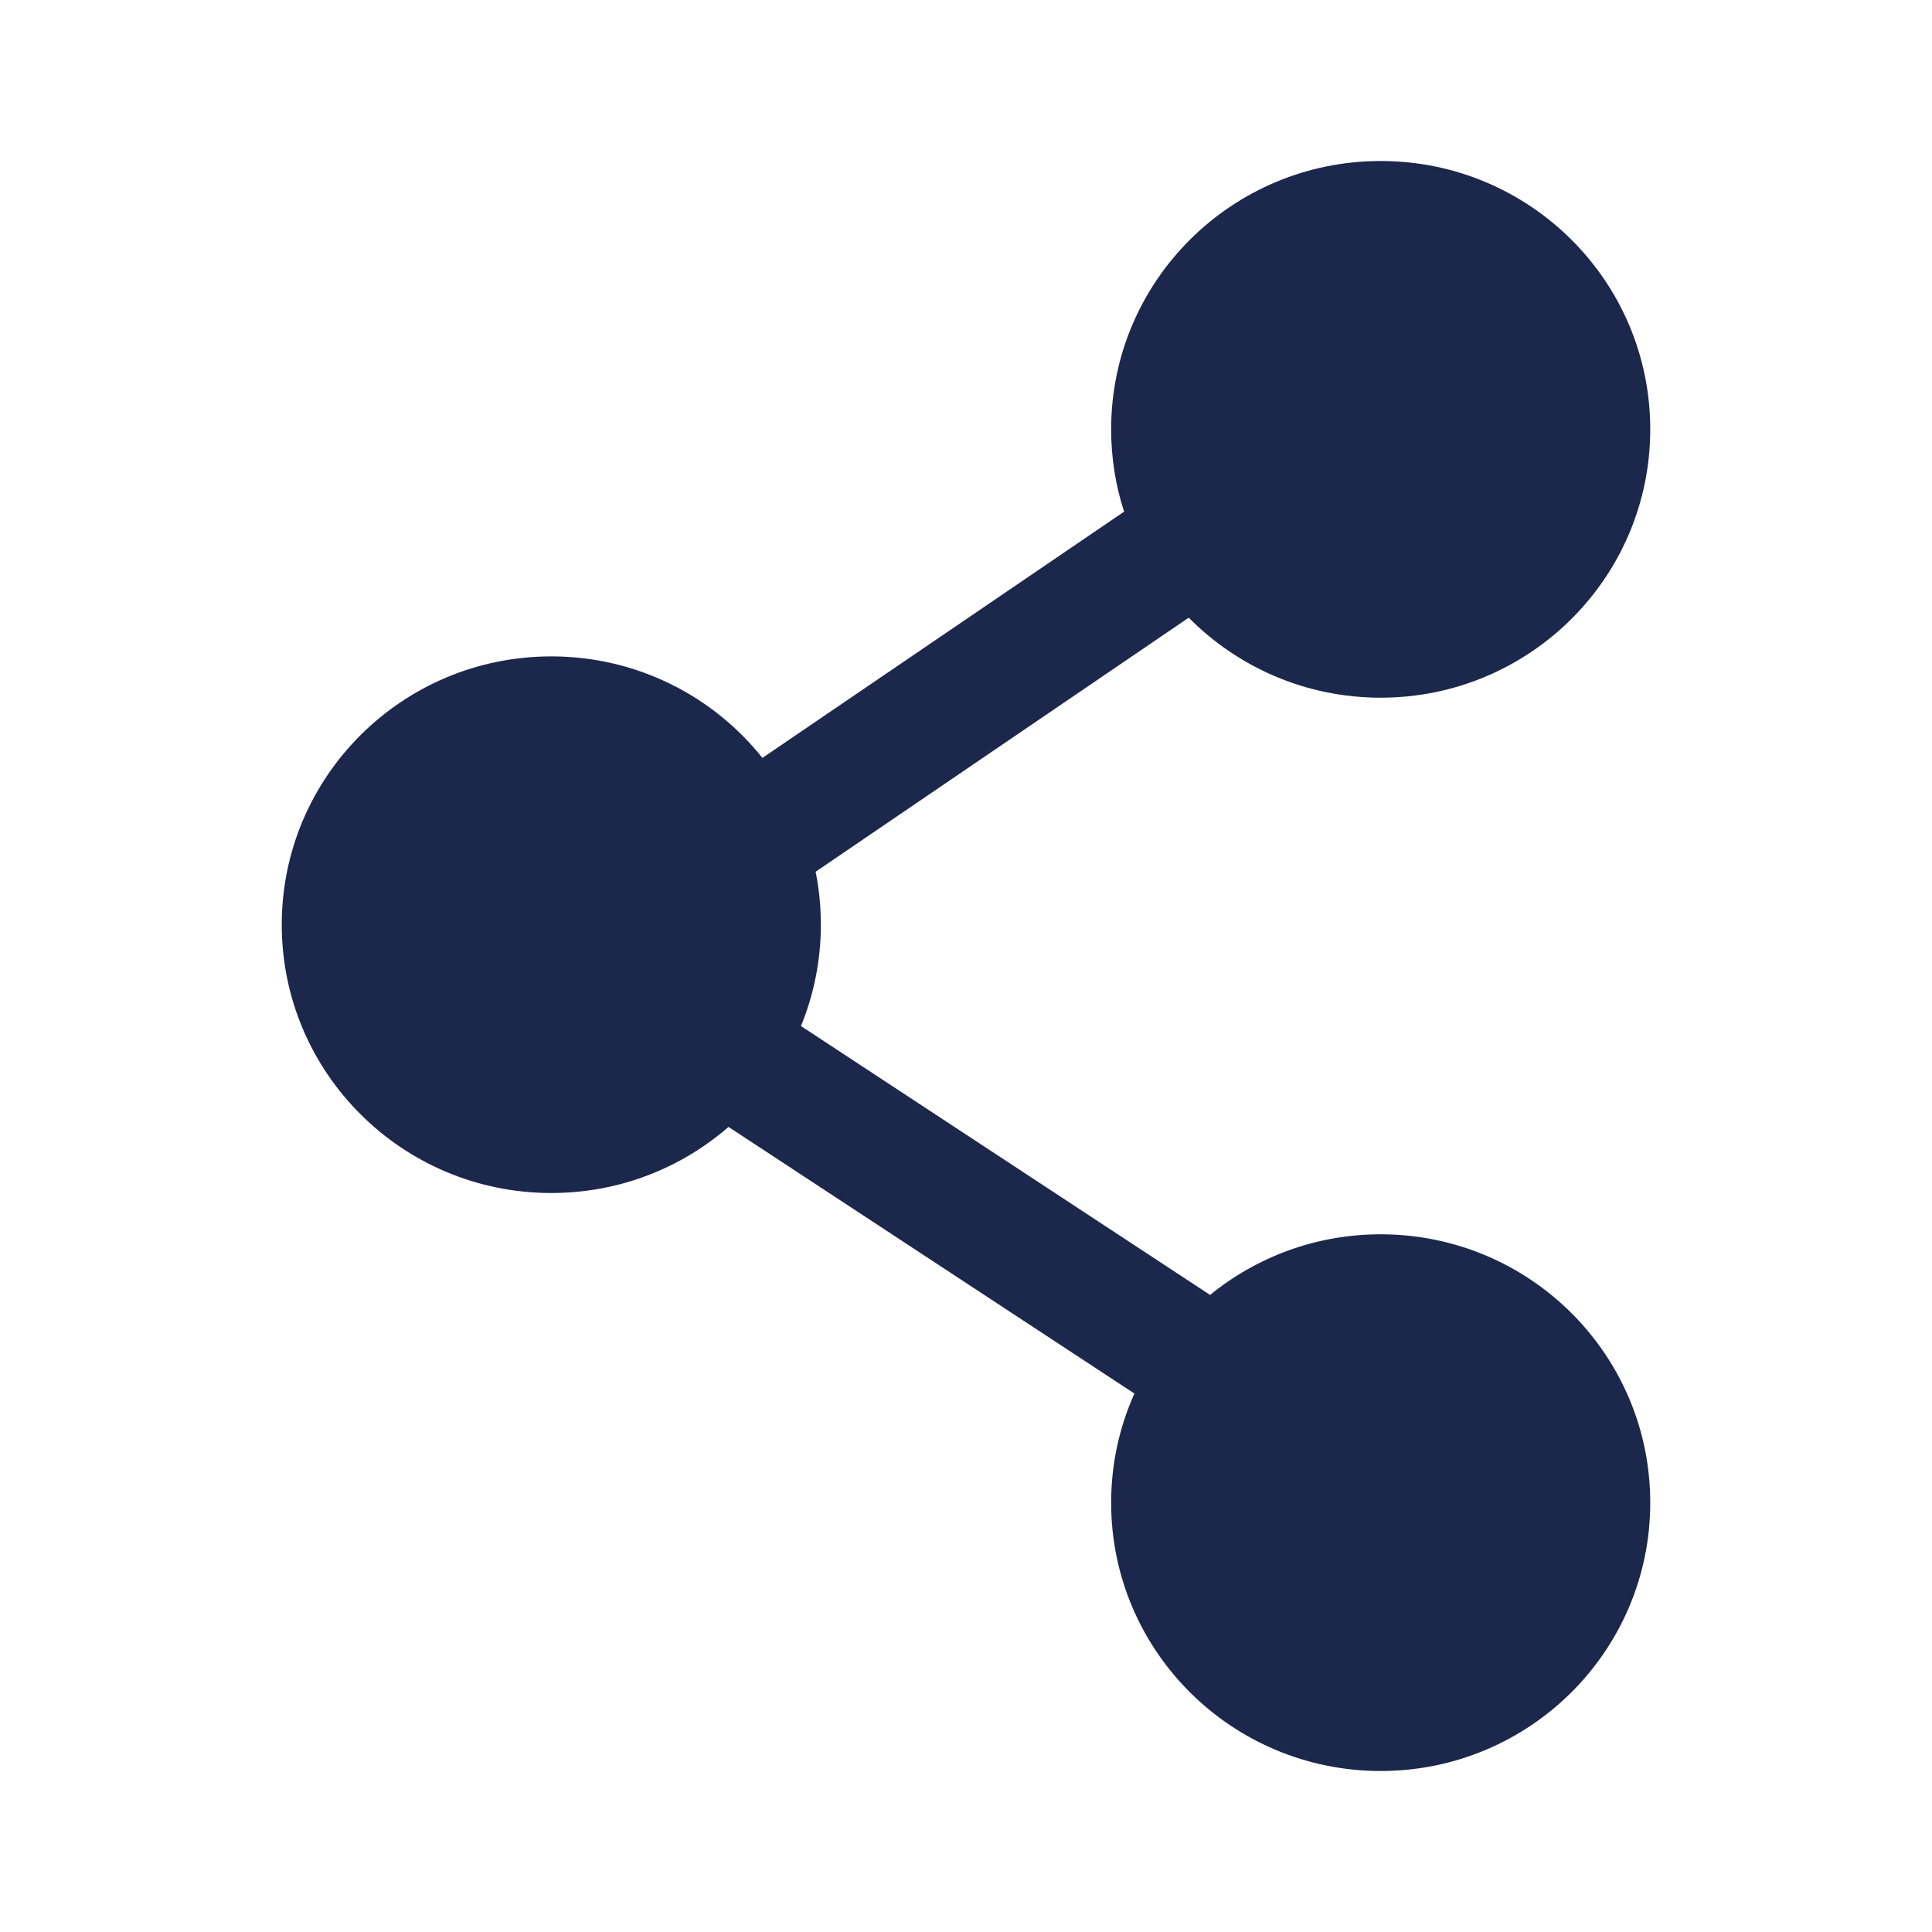
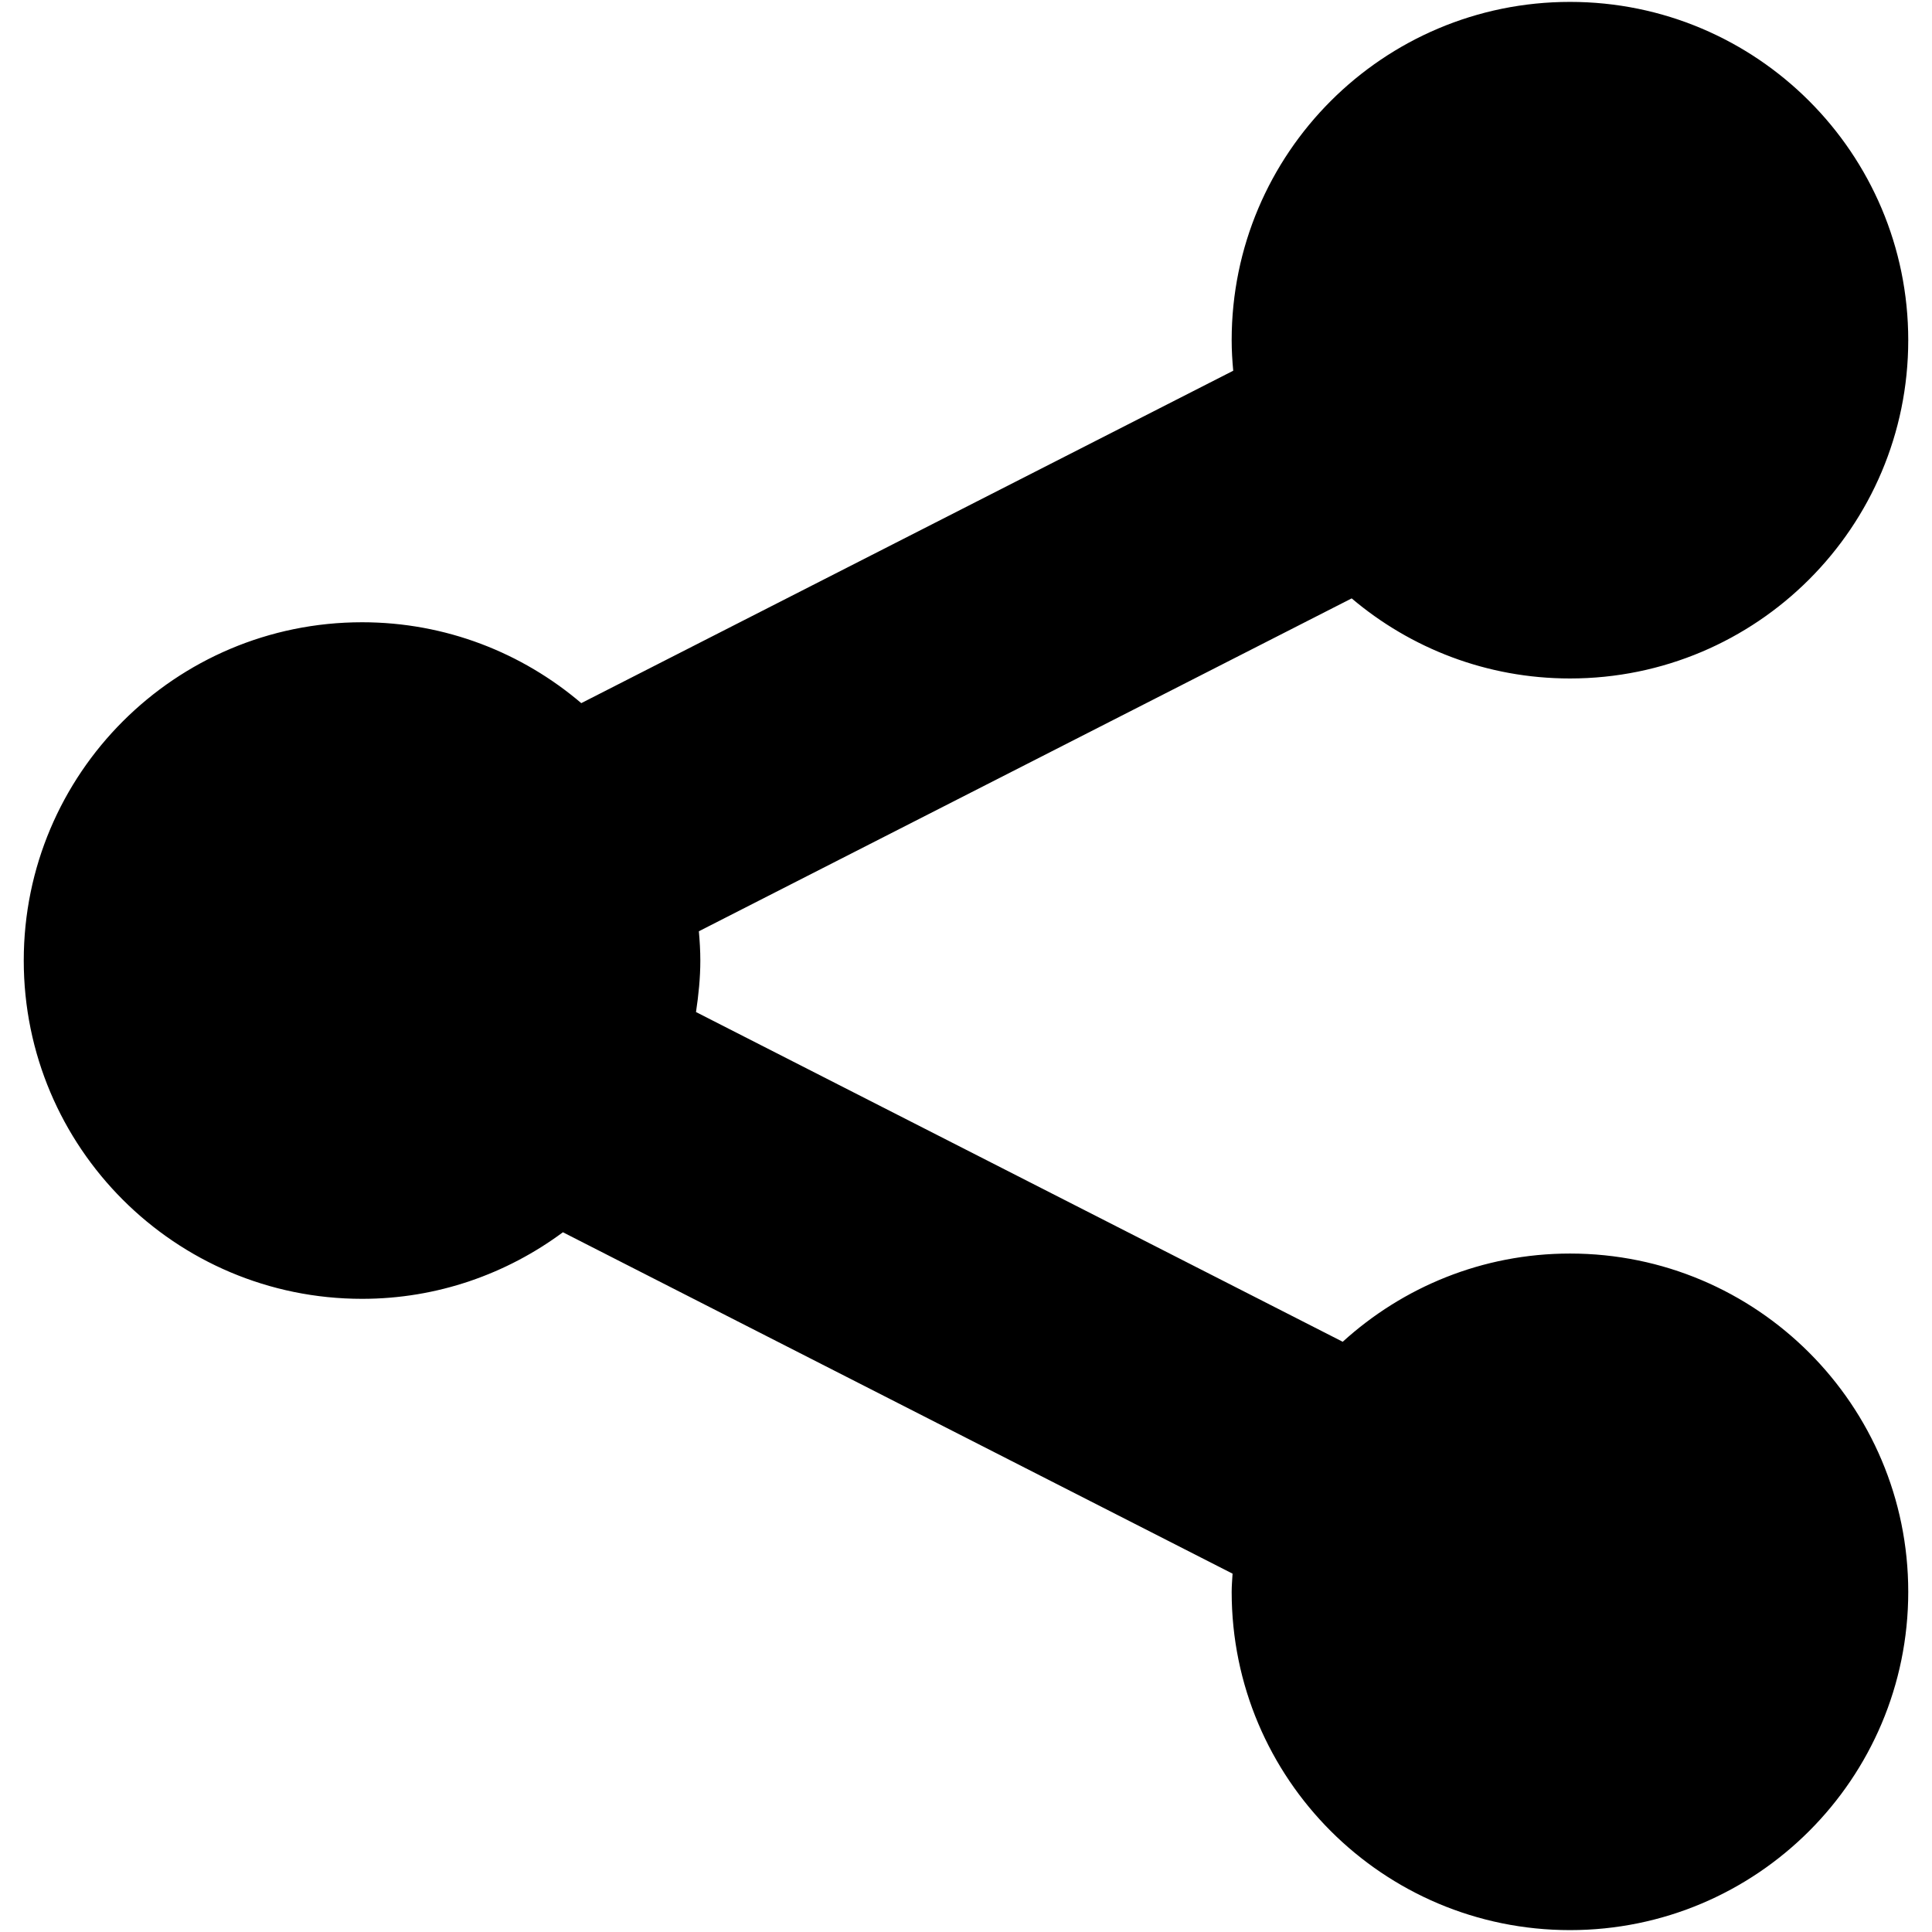
- <svg xmlns="http://www.w3.org/2000/svg" width="800px" height="800px" viewBox="0 0 24 24" fill="none">
-   <path fill-rule="evenodd" clip-rule="evenodd" d="M13.803 5.333C13.803 3.492 15.302 2 17.151 2C19.001 2 20.5 3.492 20.5 5.333C20.5 7.174 19.001 8.667 17.151 8.667C16.218 8.667 15.374 8.286 14.767 7.673L10.132 10.829C10.175 11.043 10.197 11.262 10.197 11.487C10.197 11.932 10.109 12.358 9.95 12.746L15.032 16.086C15.609 15.616 16.347 15.333 17.151 15.333C19.001 15.333 20.5 16.826 20.5 18.667C20.5 20.508 19.001 22 17.151 22C15.302 22 13.803 20.508 13.803 18.667C13.803 18.184 13.906 17.726 14.092 17.311L9.05 13.999C8.462 14.51 7.692 14.82 6.848 14.82C4.999 14.82 3.5 13.328 3.5 11.487C3.5 9.646 4.999 8.154 6.848 8.154C7.912 8.154 8.859 8.647 9.471 9.415L13.964 6.356C13.859 6.034 13.803 5.69 13.803 5.333Z" fill="#1C274C" />
+ <svg xmlns="http://www.w3.org/2000/svg" fill="#000000" version="1.1" width="800px" height="800px" viewBox="0 0 512 512" xml:space="preserve">
+   <g id="7935ec95c421cee6d86eb22ecd12b5bb">
+     <path style="display: inline;" d="M505.705,421.851c0,49.528-40.146,89.649-89.637,89.649c-49.527,0-89.662-40.121-89.662-89.649   c0-1.622,0.148-3.206,0.236-4.815l-177.464-90.474c-14.883,11.028-33.272,17.641-53.221,17.641   c-49.528,0-89.662-40.134-89.662-89.649s40.134-89.649,89.662-89.649c22.169,0,42.429,8.097,58.086,21.433l172.774-88.09   c-0.25-2.682-0.412-5.364-0.412-8.097c0-49.503,40.135-89.649,89.662-89.649c49.49,0,89.637,40.146,89.637,89.649   c0,49.516-40.146,89.65-89.637,89.65c-22.082,0-42.242-8.009-57.861-21.221l-172.999,88.215c0.224,2.558,0.387,5.14,0.387,7.76   c0,4.653-0.474,9.182-1.148,13.648l171.389,87.379c15.92-14.472,37.004-23.379,60.232-23.379   C465.559,332.201,505.705,372.348,505.705,421.851z">
+ 
+ </path>
+   </g>
</svg>
